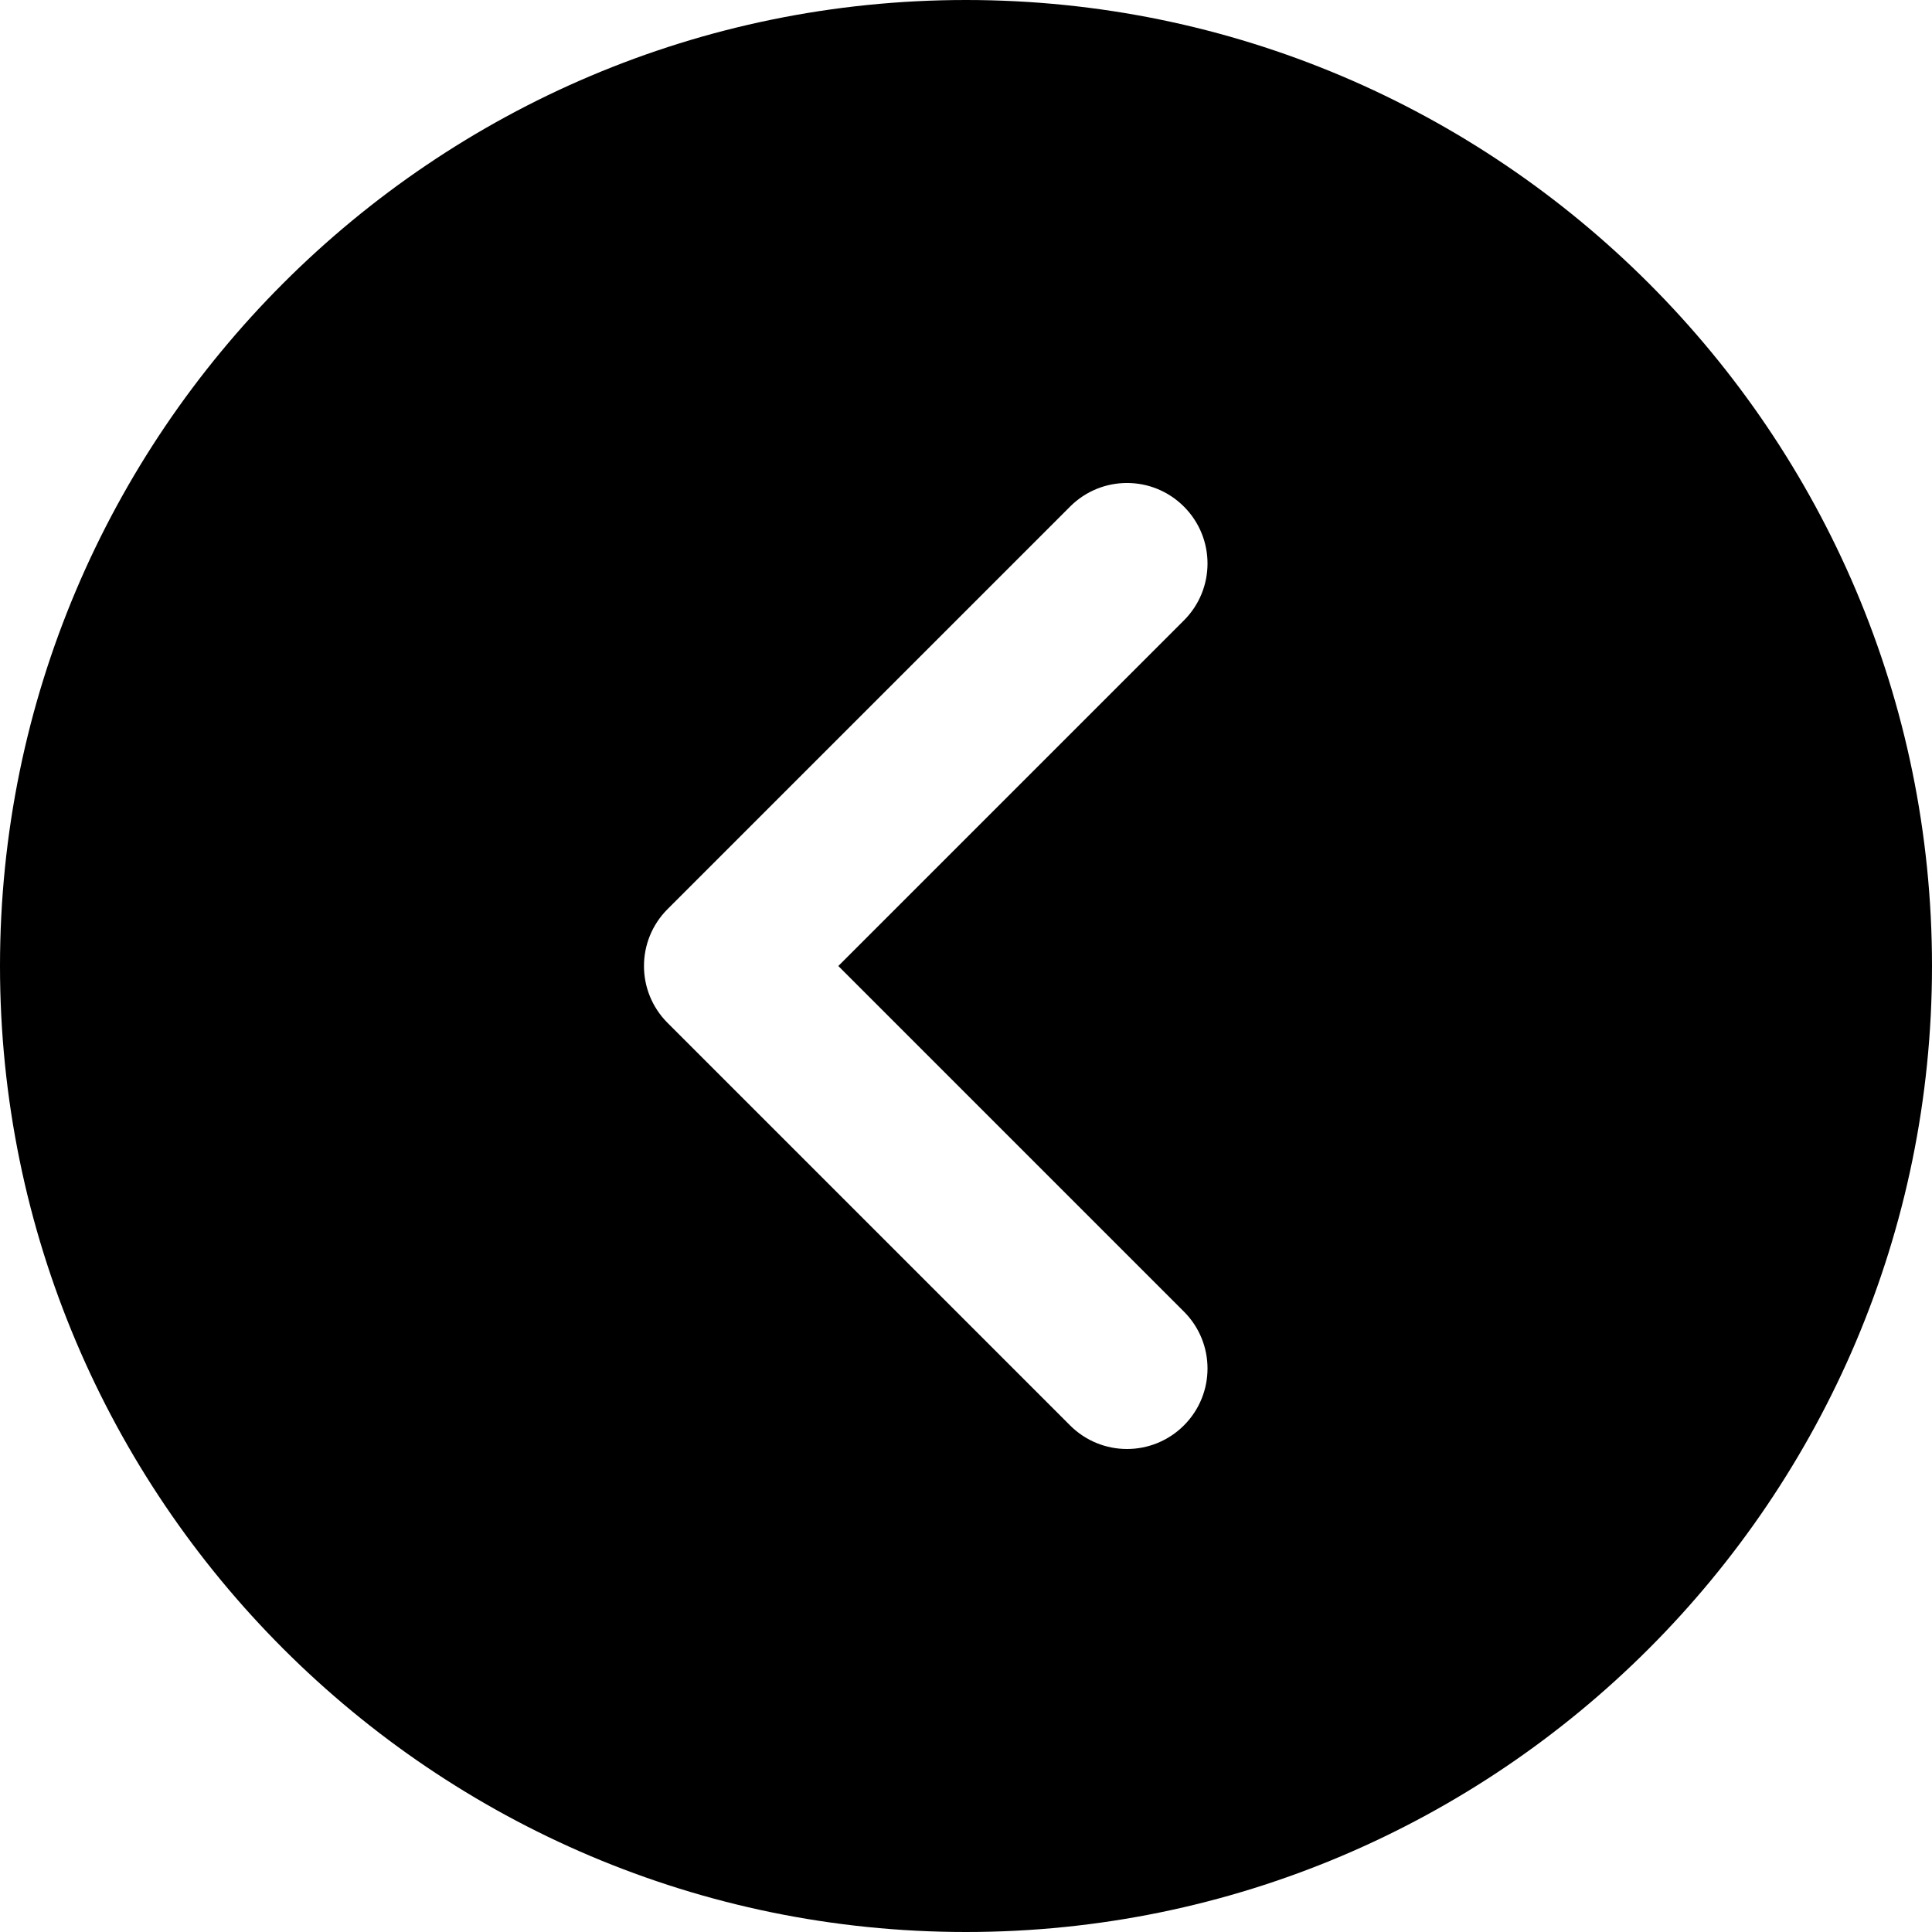
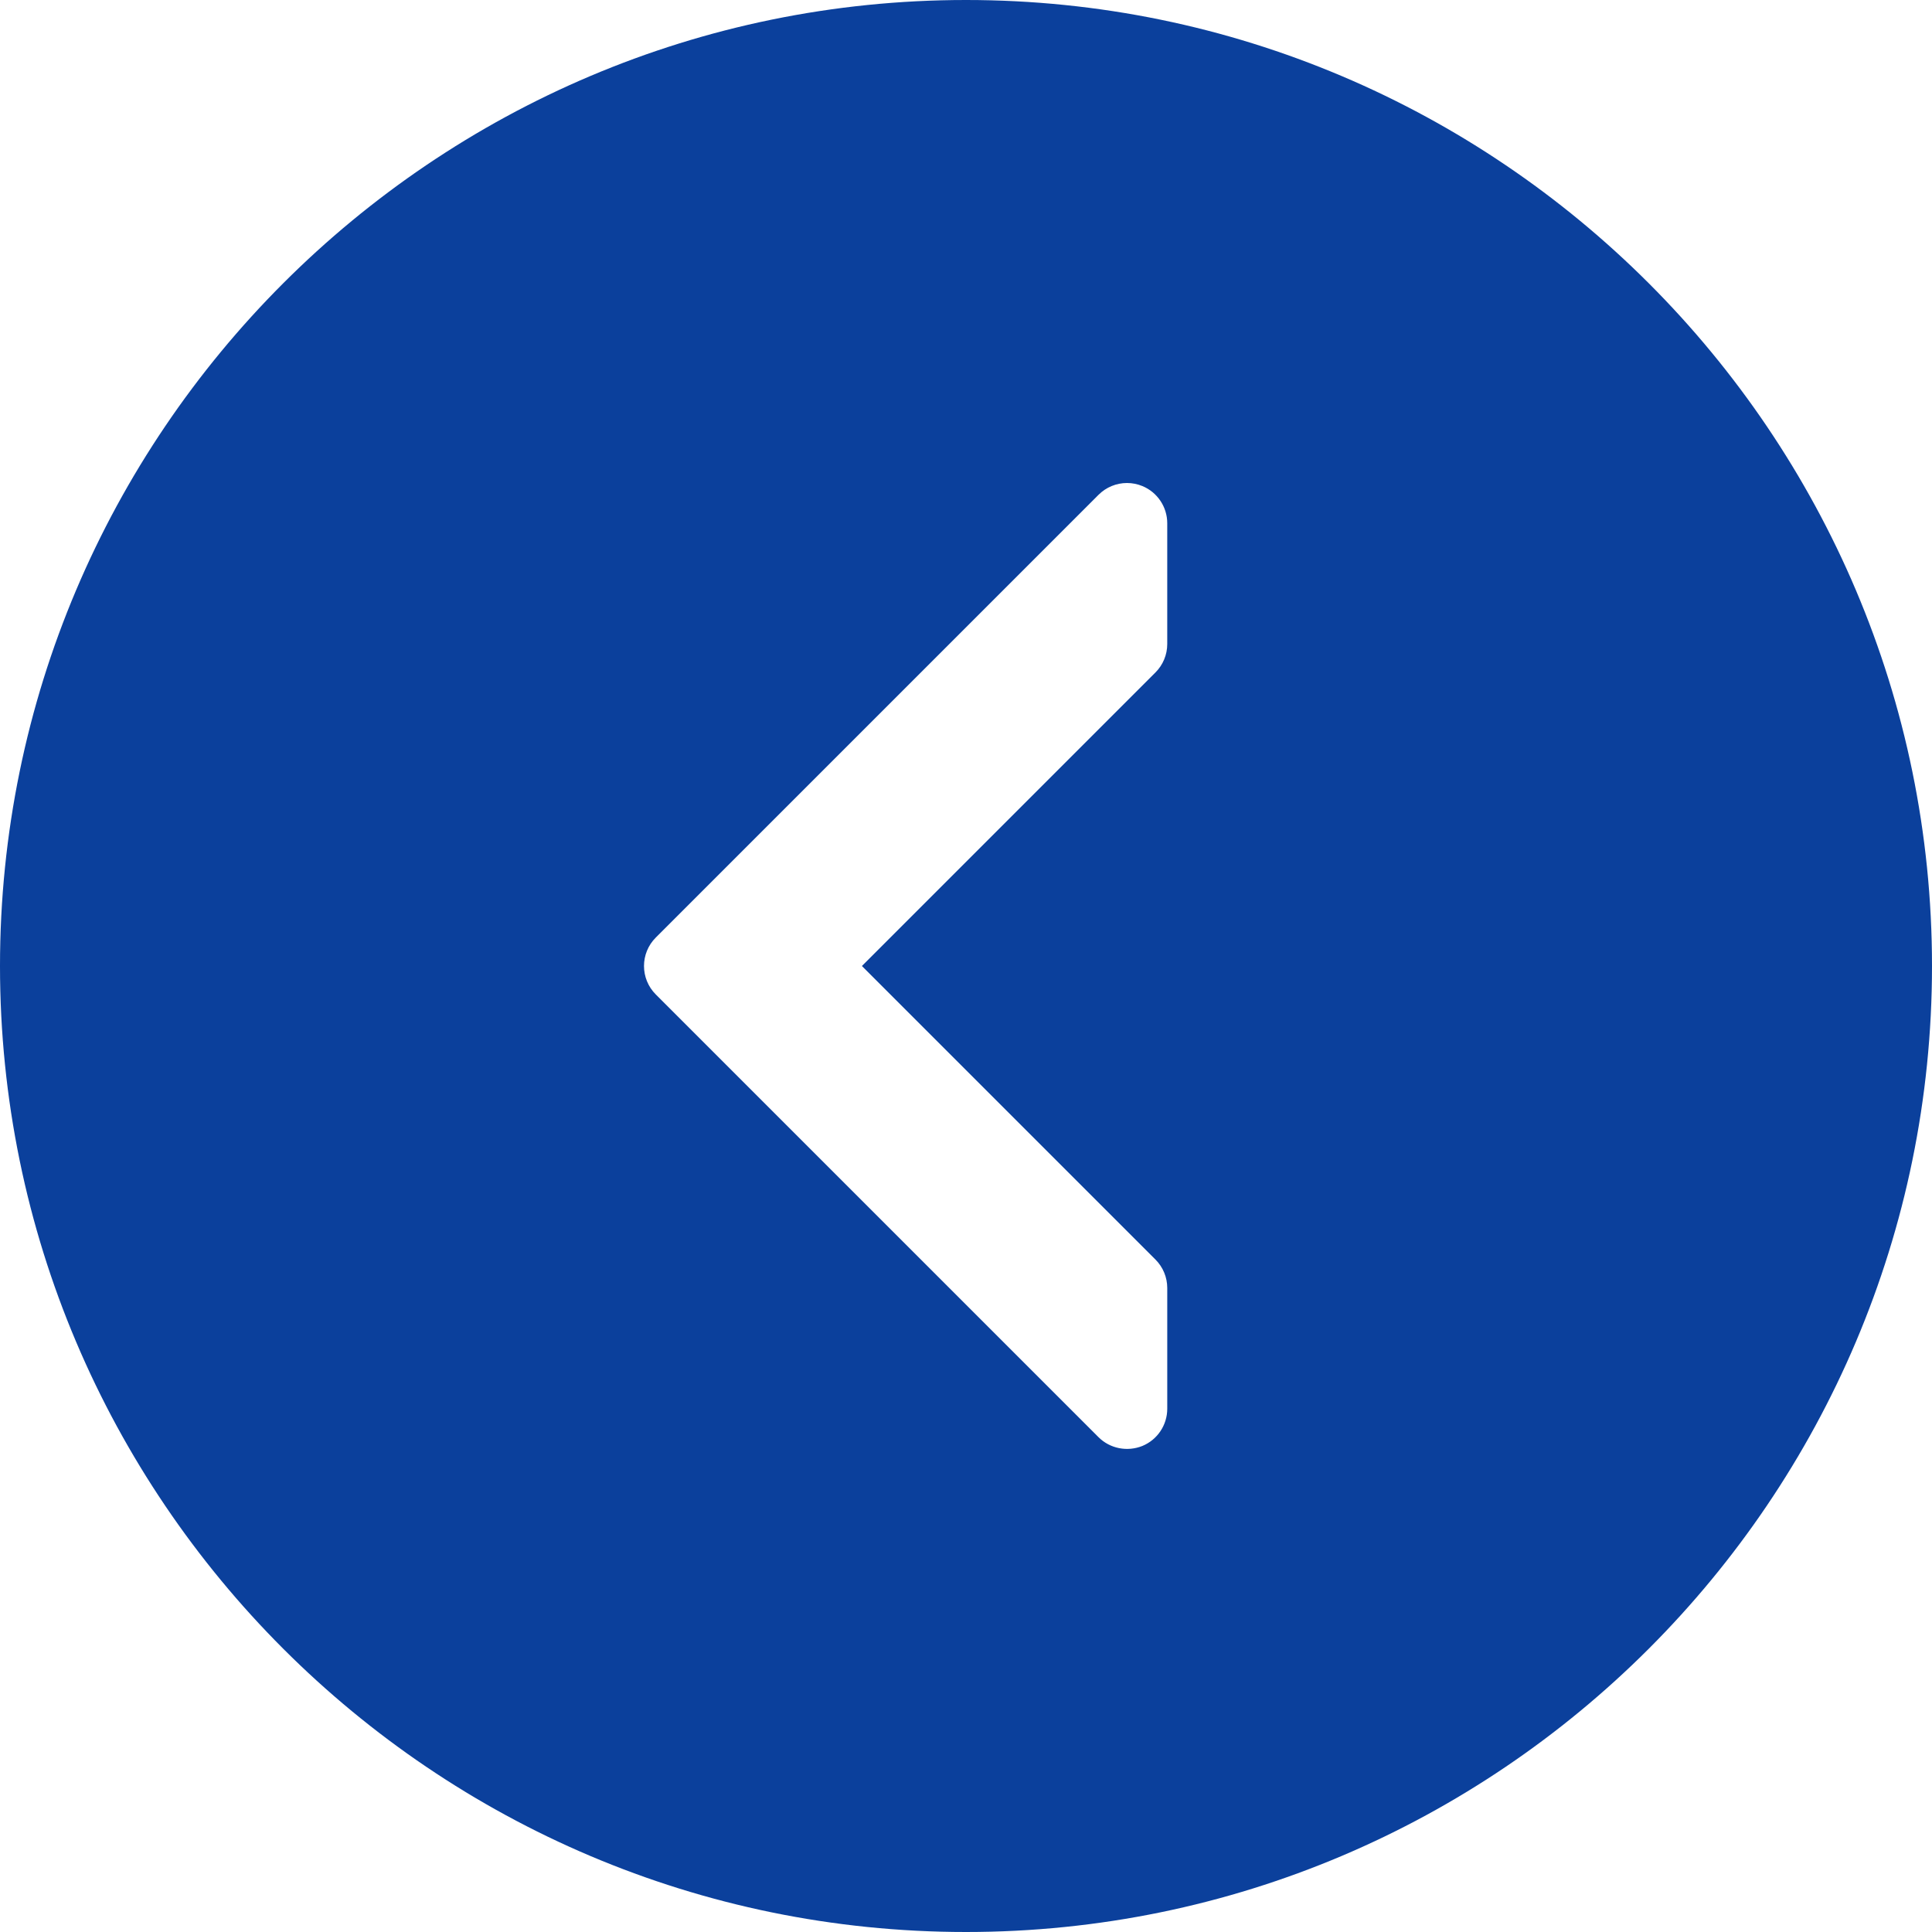
- <svg xmlns="http://www.w3.org/2000/svg" version="1.1" id="Layer_1" x="0px" y="0px" viewBox="0 0 512 512" style="enable-background:new 0 0 512 512;" xml:space="preserve">
+ <svg xmlns="http://www.w3.org/2000/svg" version="1.1" id="Capa_1" x="0px" y="0px" viewBox="0 0 512 512" style="enable-background:new 0 0 512 512;" xml:space="preserve" width="512px" height="512px">
  <g>
    <g>
-       <path d="M256,0C114.837,0,0,114.837,0,256s114.837,256,256,256s256-114.837,256-256S397.163,0,256,0z M313.749,347.584    c8.341,8.341,8.341,21.824,0,30.165c-4.16,4.16-9.621,6.251-15.083,6.251c-5.461,0-10.923-2.091-15.083-6.251L176.917,271.083    c-8.341-8.341-8.341-21.824,0-30.165l106.667-106.667c8.341-8.341,21.824-8.341,30.165,0s8.341,21.824,0,30.165L222.165,256    L313.749,347.584z" />
+       <g>
+         <path d="M256,0C114.833,0,0,114.833,0,256s114.833,256,256,256s256-114.833,256-256S397.167,0,256,0z M309.333,170.667    c0,2.833-1.125,5.542-3.125,7.542L228.417,256l77.792,77.792c2,2,3.125,4.708,3.125,7.542v32c0,4.313-2.604,8.208-6.583,9.854    c-3.979,1.604-8.583,0.729-11.625-2.313L173.792,263.542c-4.167-4.167-4.167-10.917,0-15.083l117.333-117.333    c2.042-2.042,4.771-3.125,7.542-3.125c1.375,0,2.771,0.271,4.083,0.813c3.979,1.646,6.583,5.542,6.583,9.854V170.667z" data-original="#000000" class="active-path" data-old_color="#000000" fill="#0B409C" />
+       </g>
    </g>
  </g>
-   <g>
- </g>
-   <g>
- </g>
-   <g>
- </g>
-   <g>
- </g>
-   <g>
- </g>
-   <g>
- </g>
-   <g>
- </g>
-   <g>
- </g>
-   <g>
- </g>
-   <g>
- </g>
-   <g>
- </g>
-   <g>
- </g>
-   <g>
- </g>
-   <g>
- </g>
-   <g>
- </g>
</svg>
